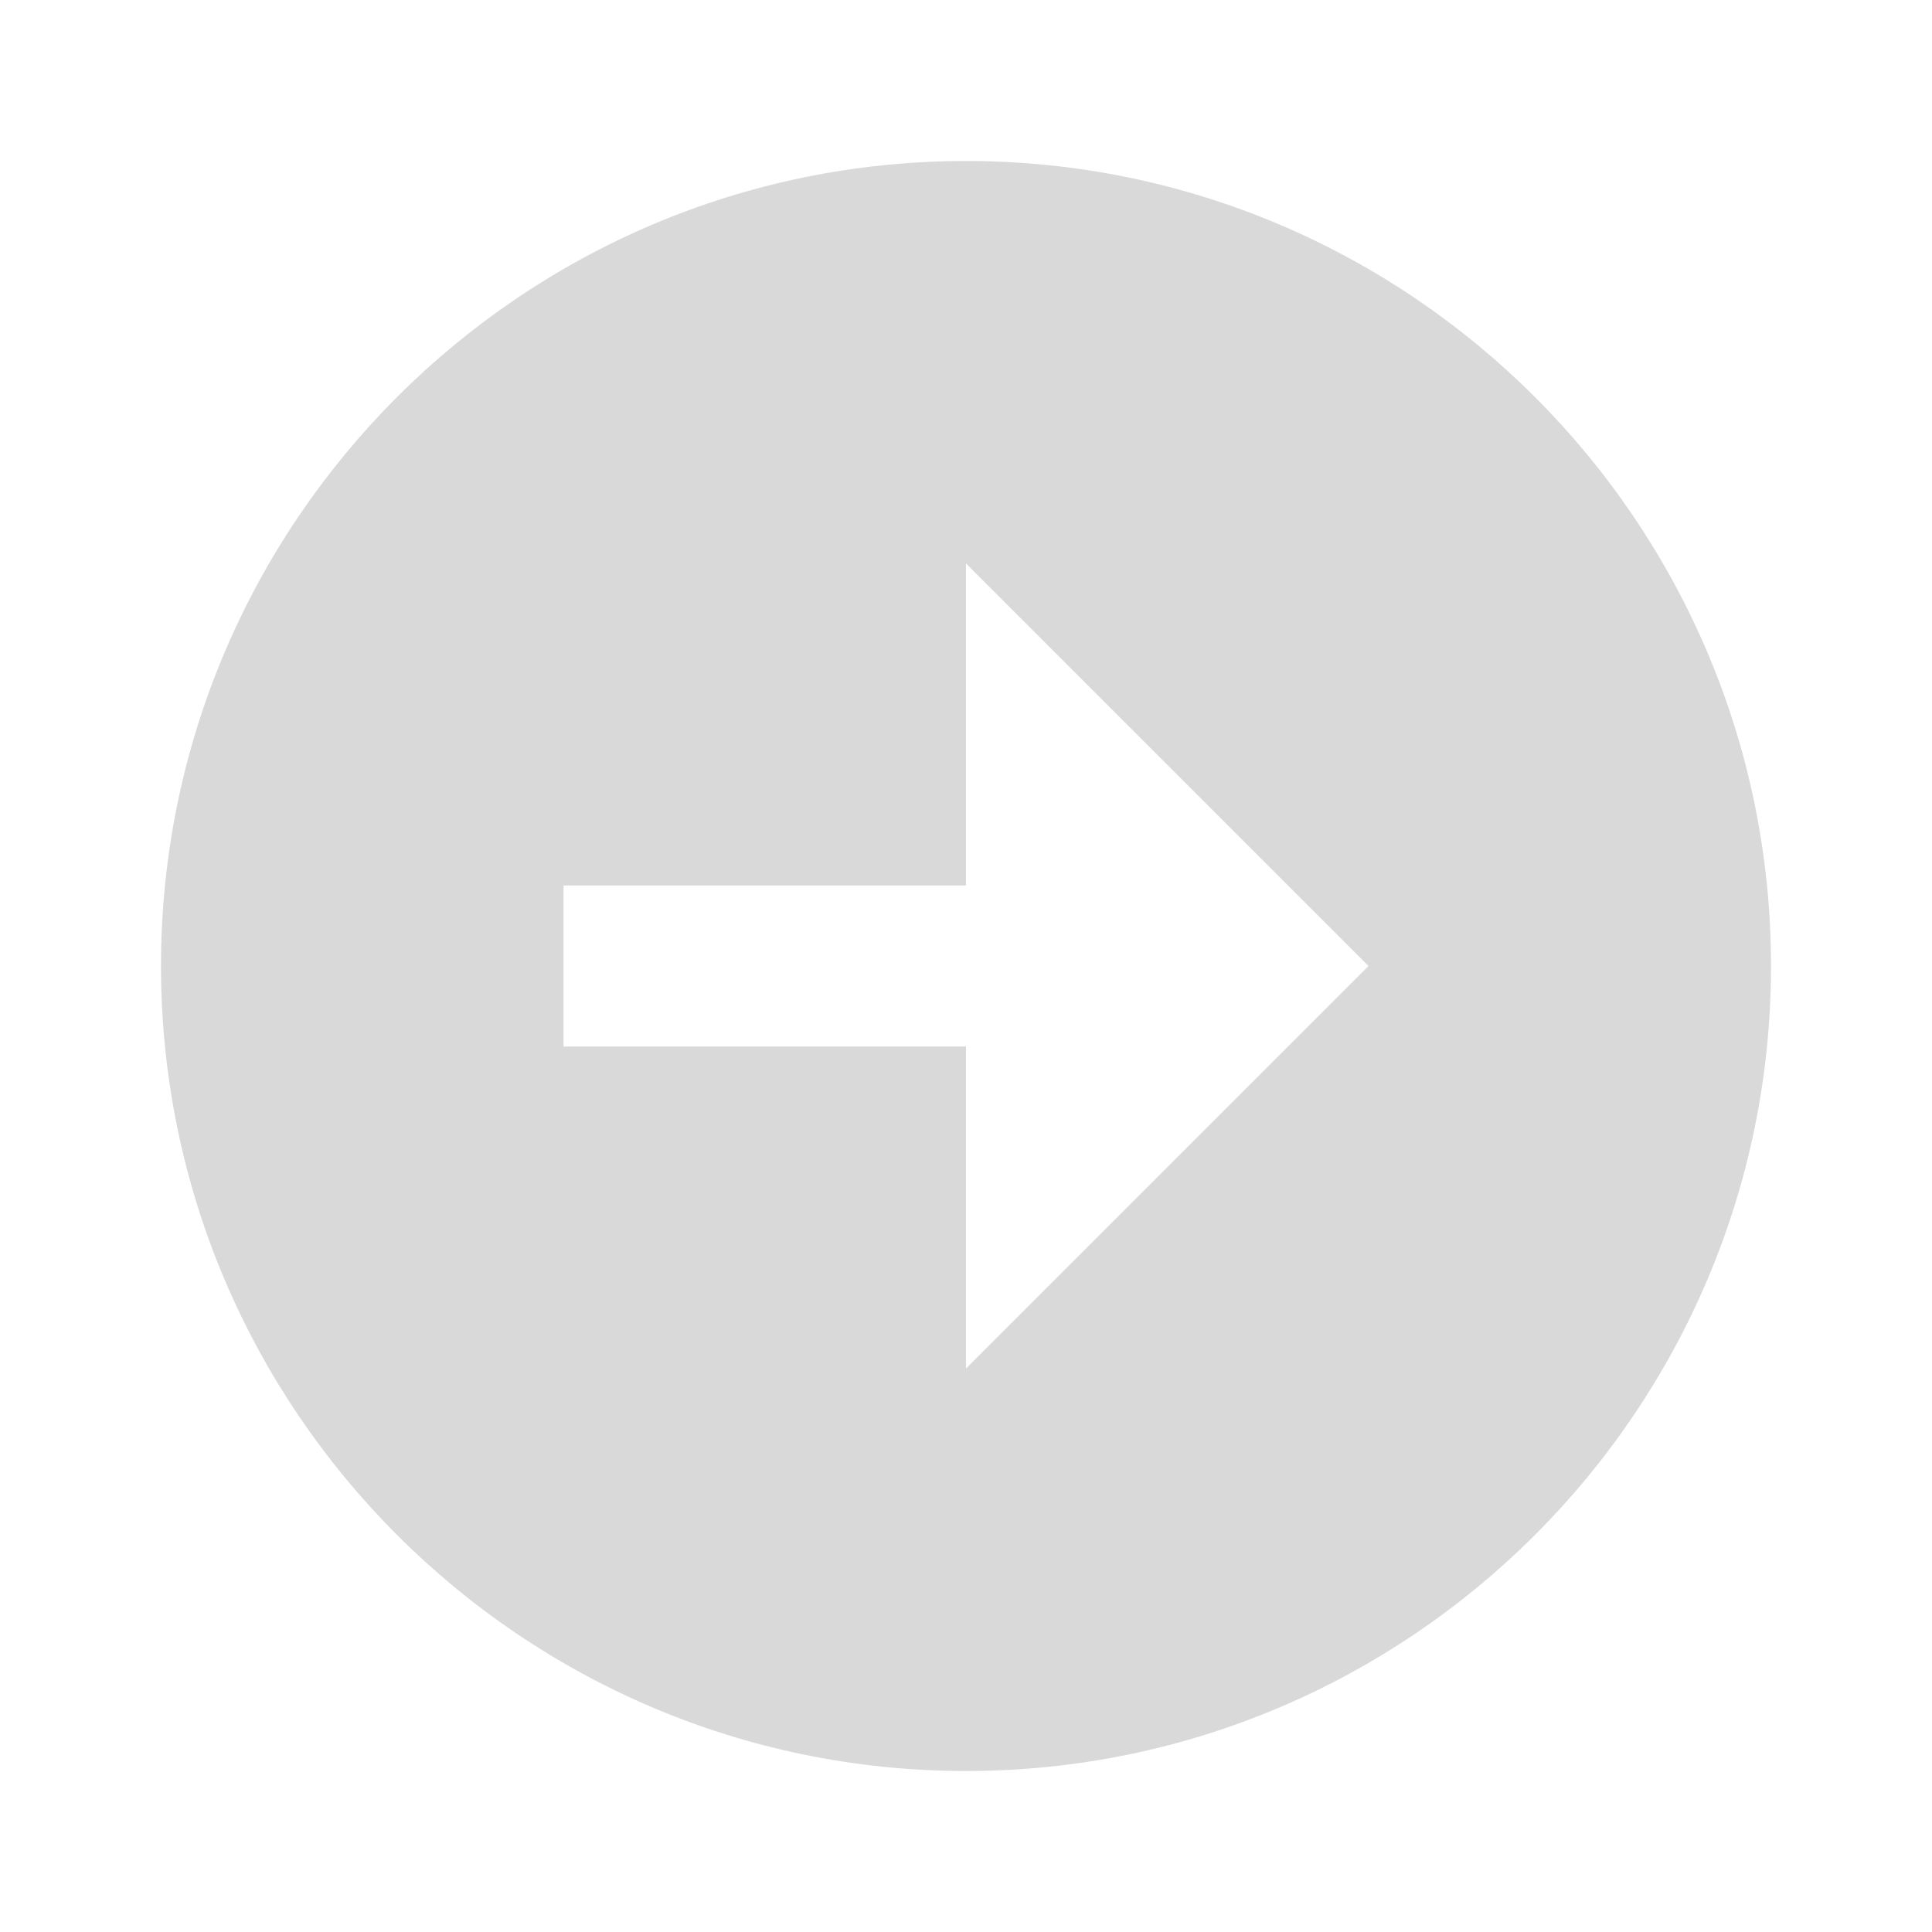
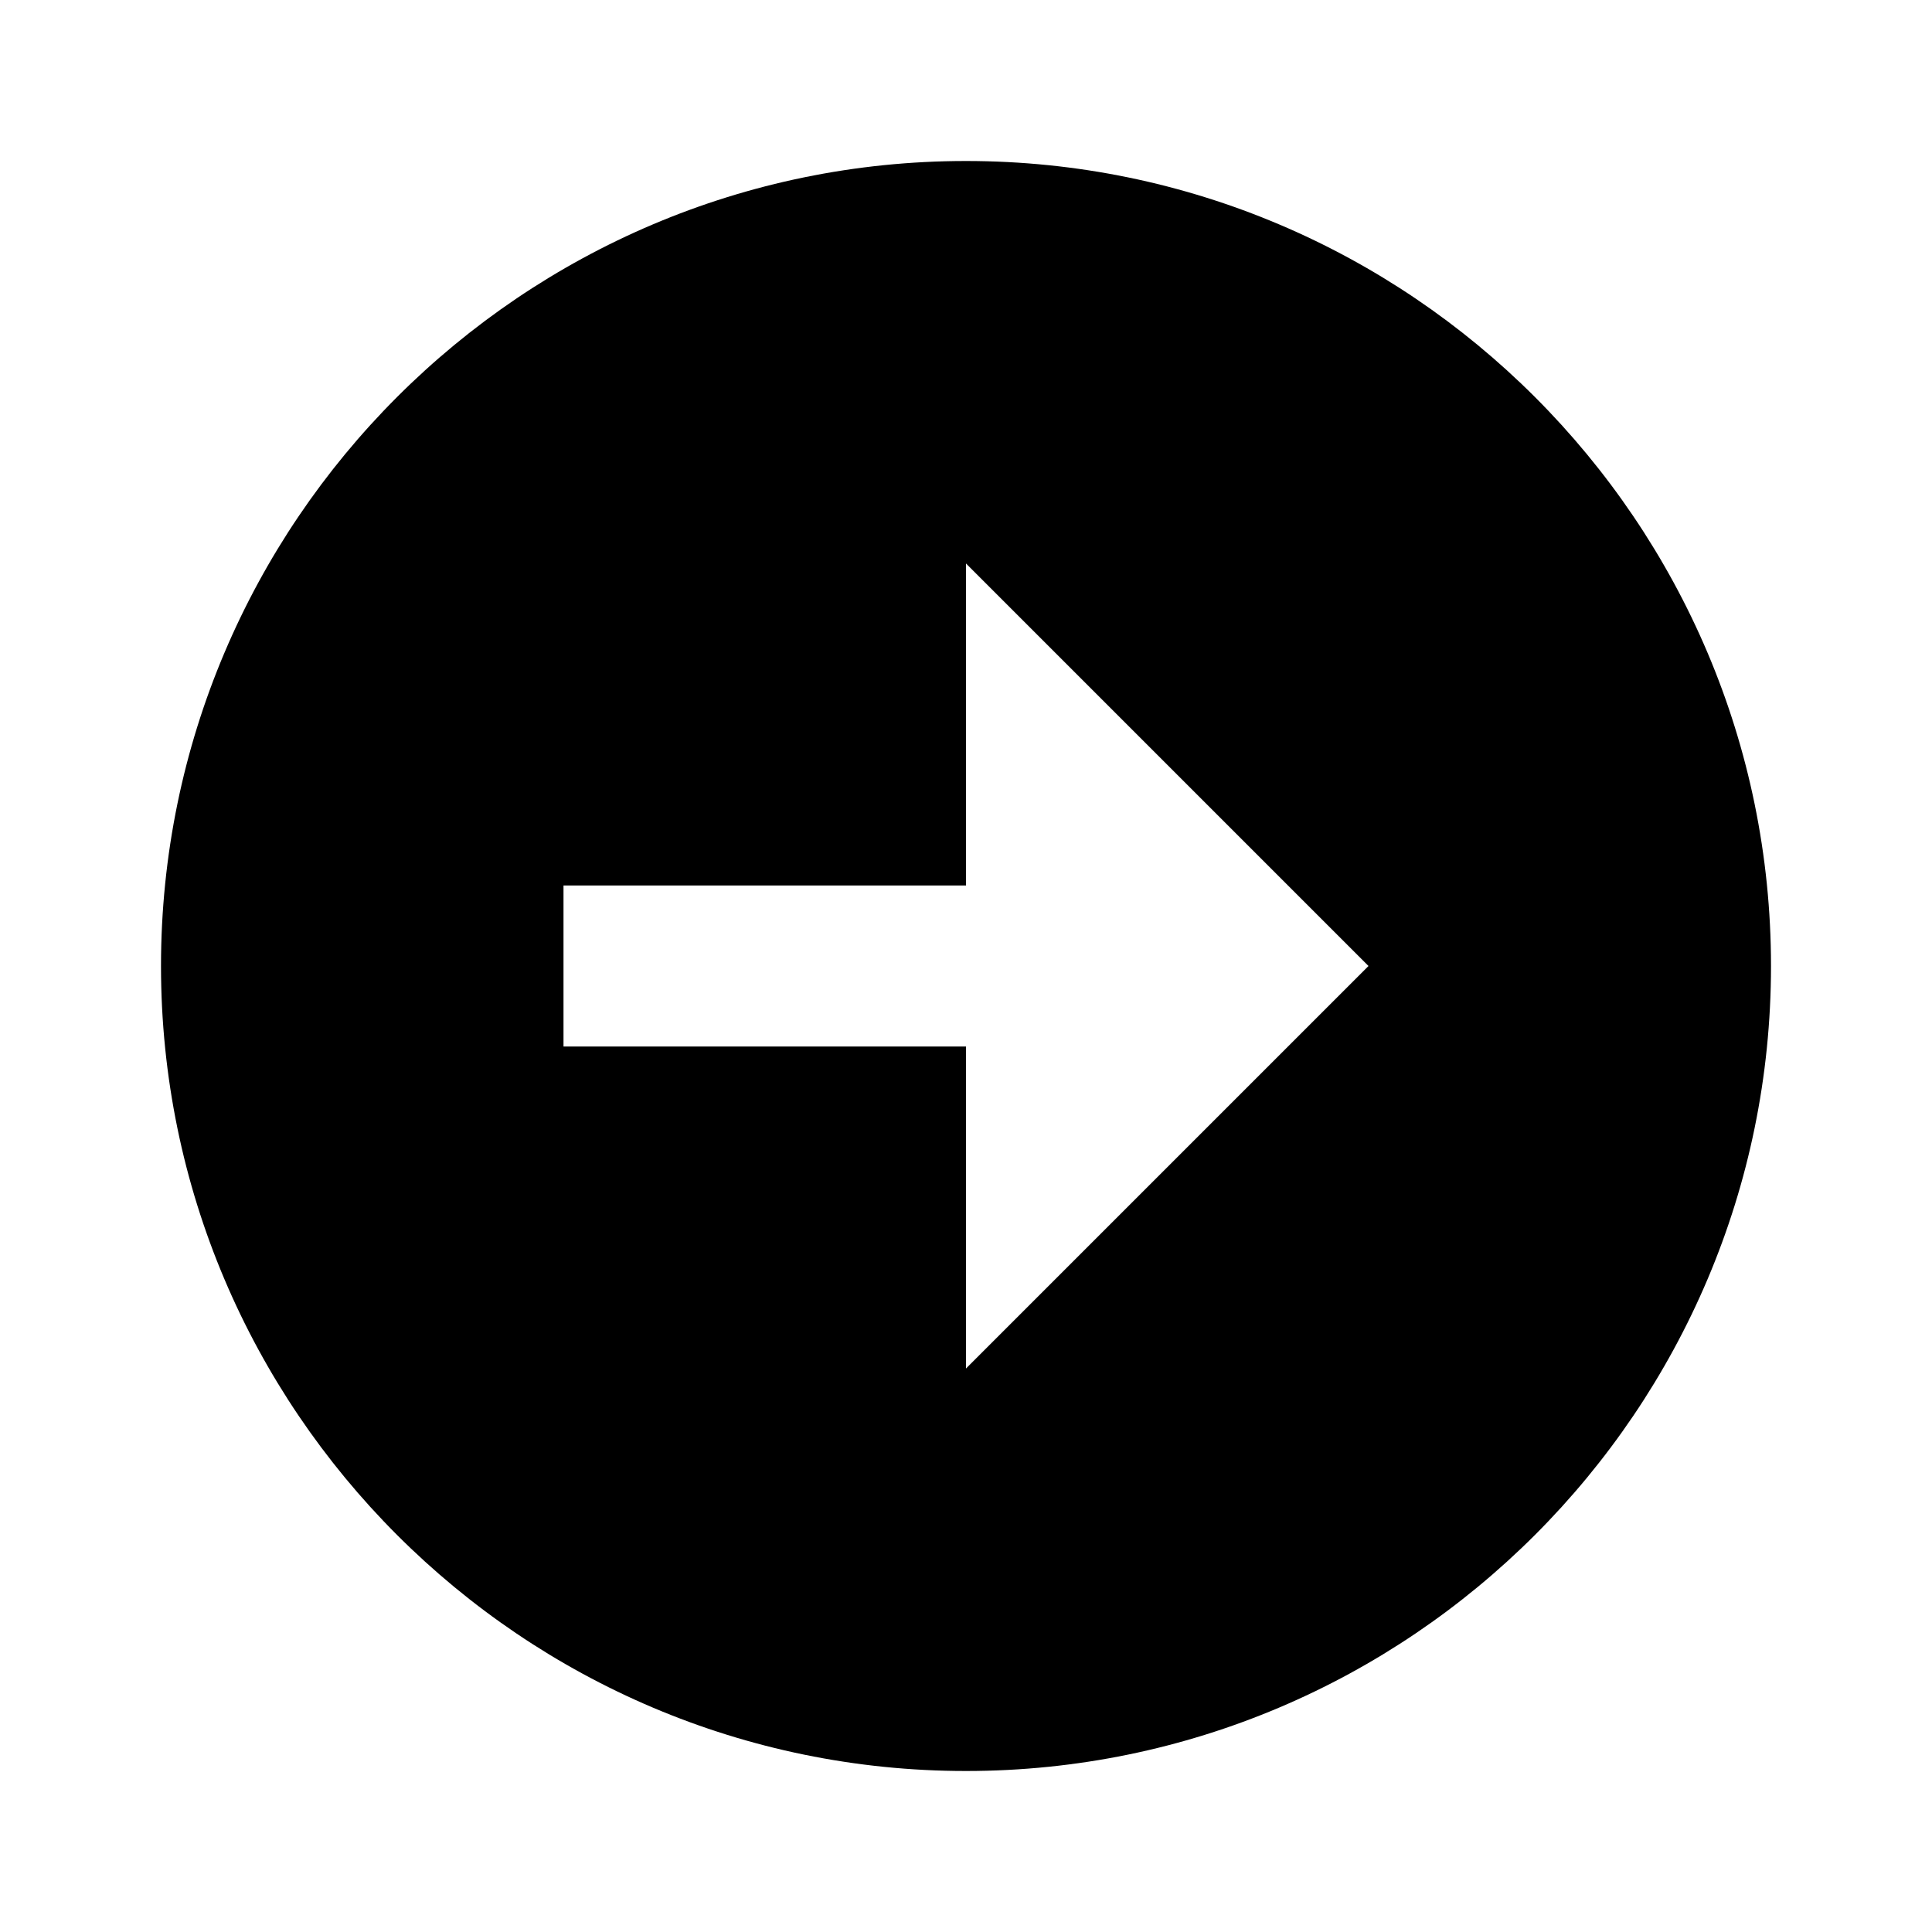
<svg xmlns="http://www.w3.org/2000/svg" width="48" height="48" viewBox="0 0 48 48" fill="none">
-   <path d="M24 4C12.972 4 4 12.972 4 24C4 35.028 12.972 44 24 44C35.028 44 44 35.028 44 24C44 12.972 35.028 4 24 4ZM24 34V26H14V22H24V14L34 24L24 34Z" fill="#D9D9D9" />
+   <path d="M24 4C12.972 4 4 12.972 4 24C4 35.028 12.972 44 24 44C35.028 44 44 35.028 44 24C44 12.972 35.028 4 24 4ZM24 34V26H14V22H24V14L34 24L24 34Z" fill="currentColor" />
</svg>
